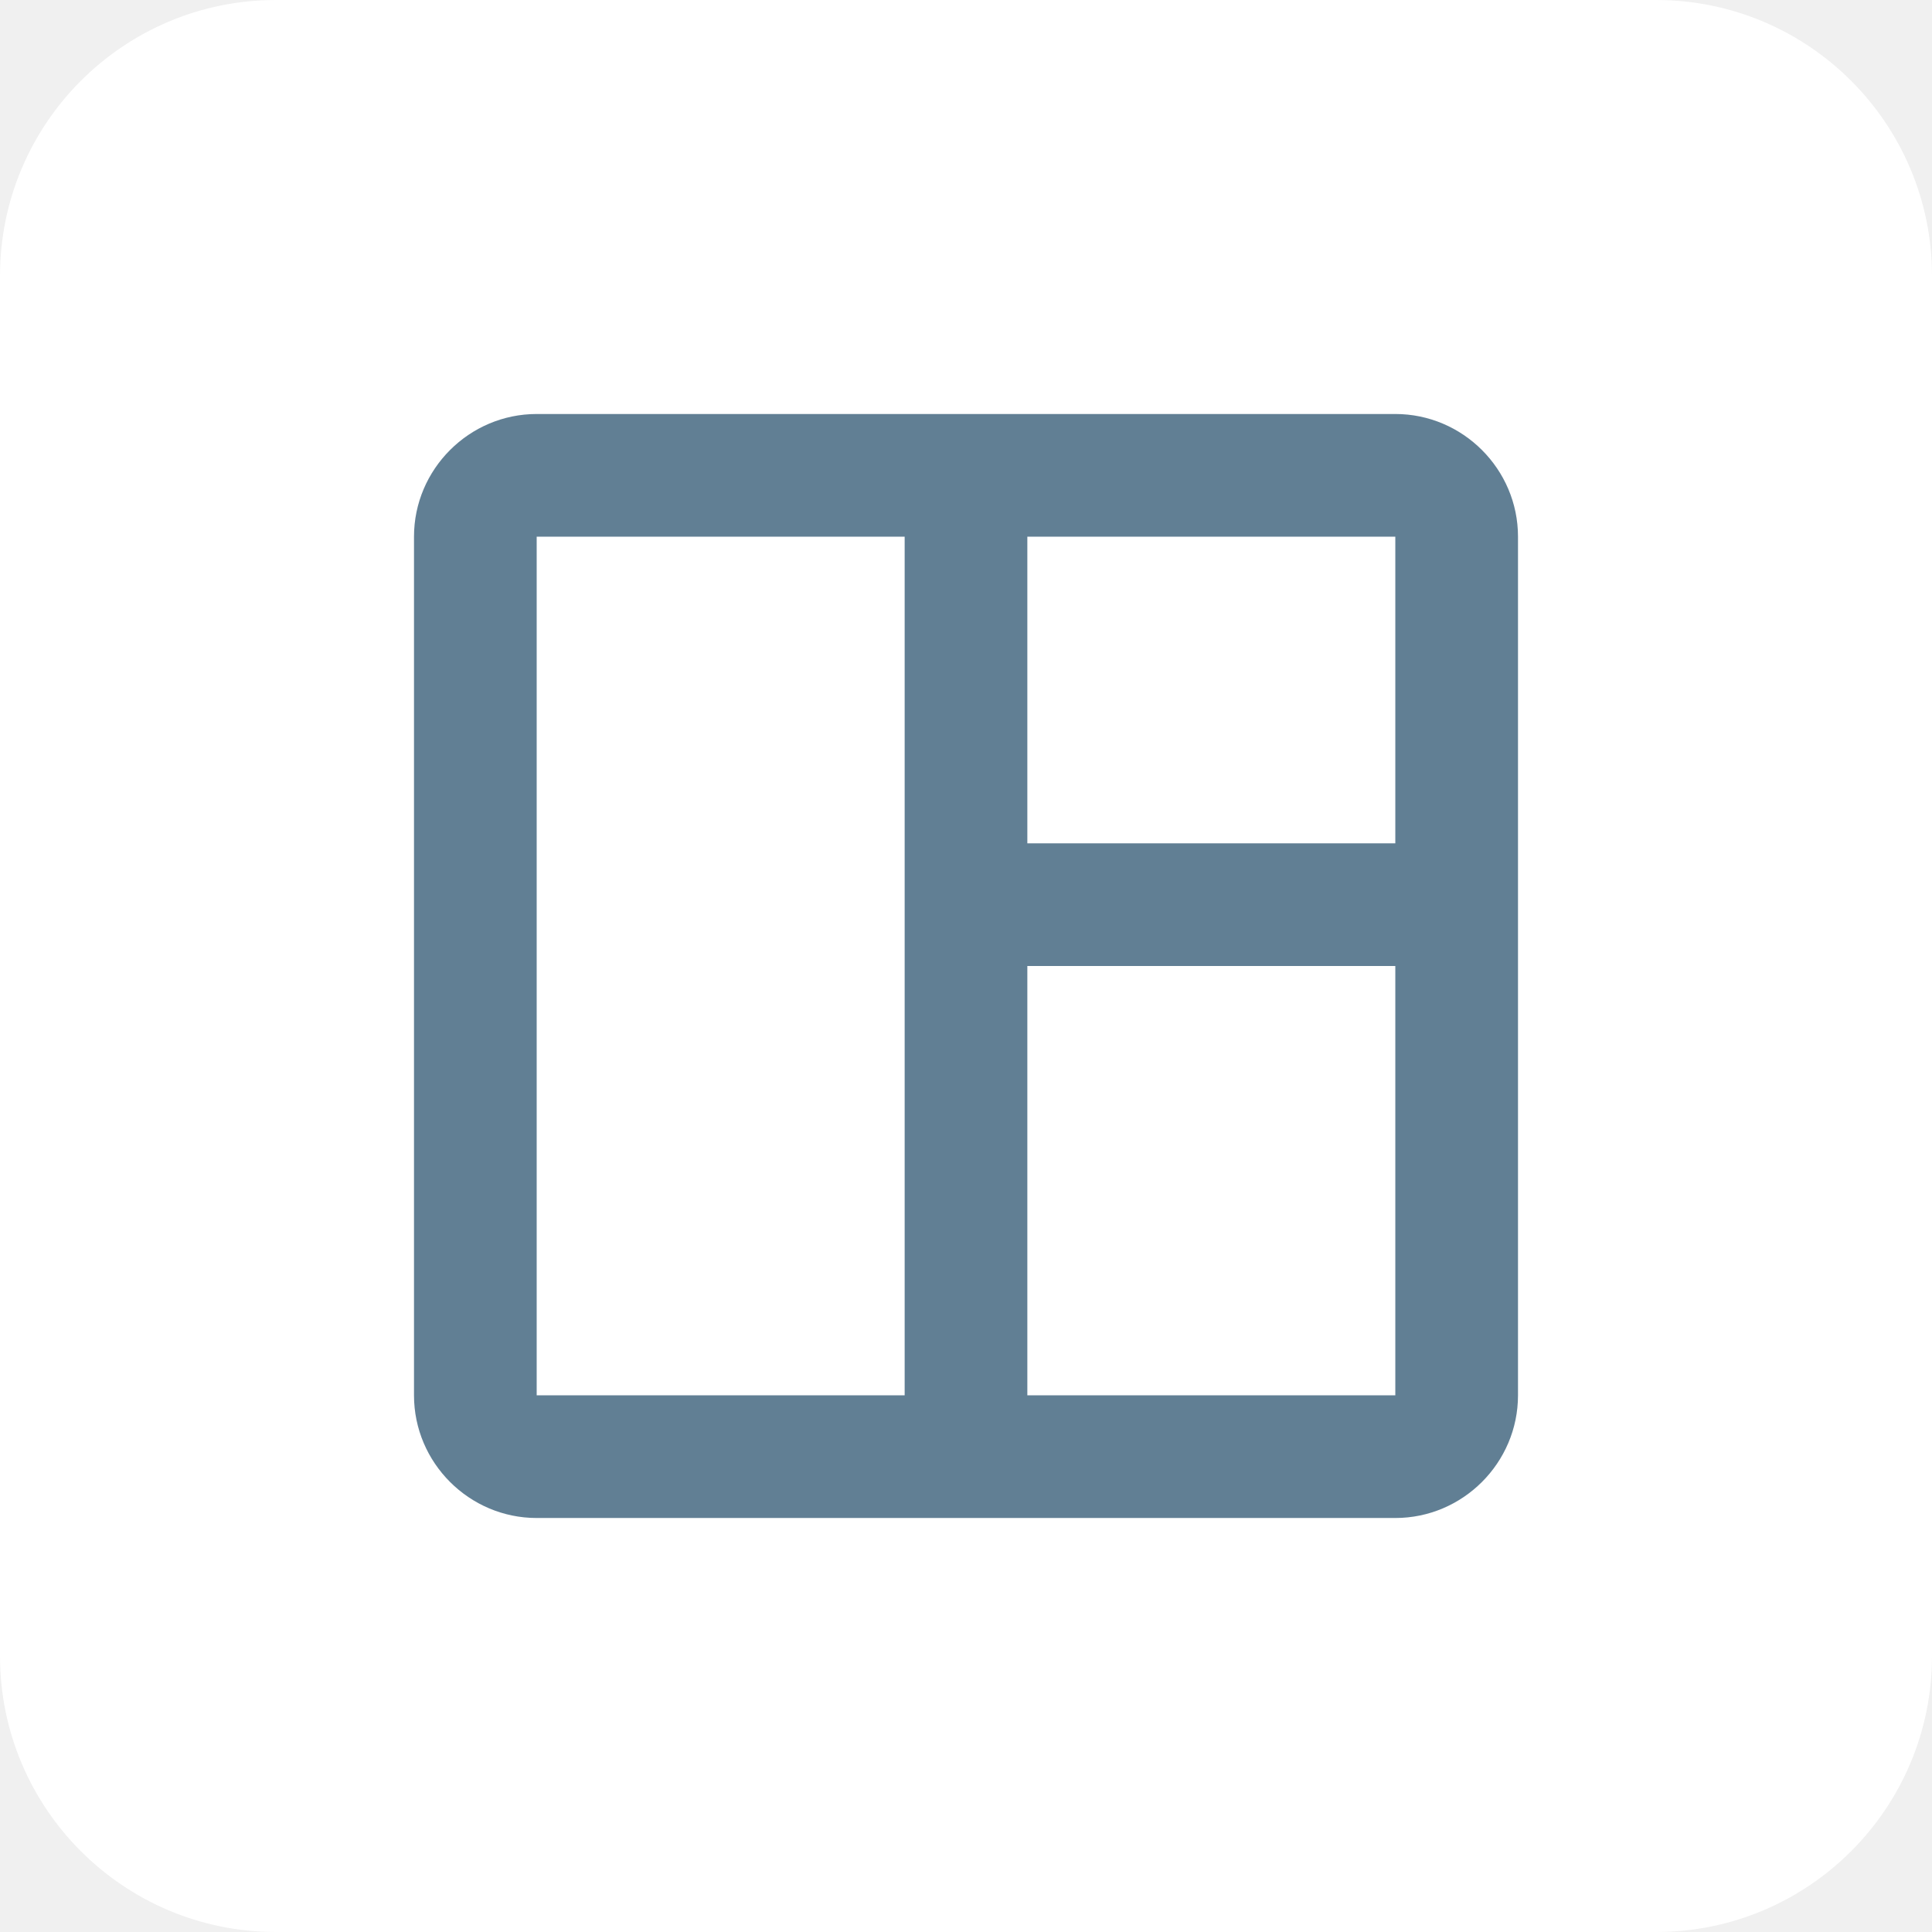
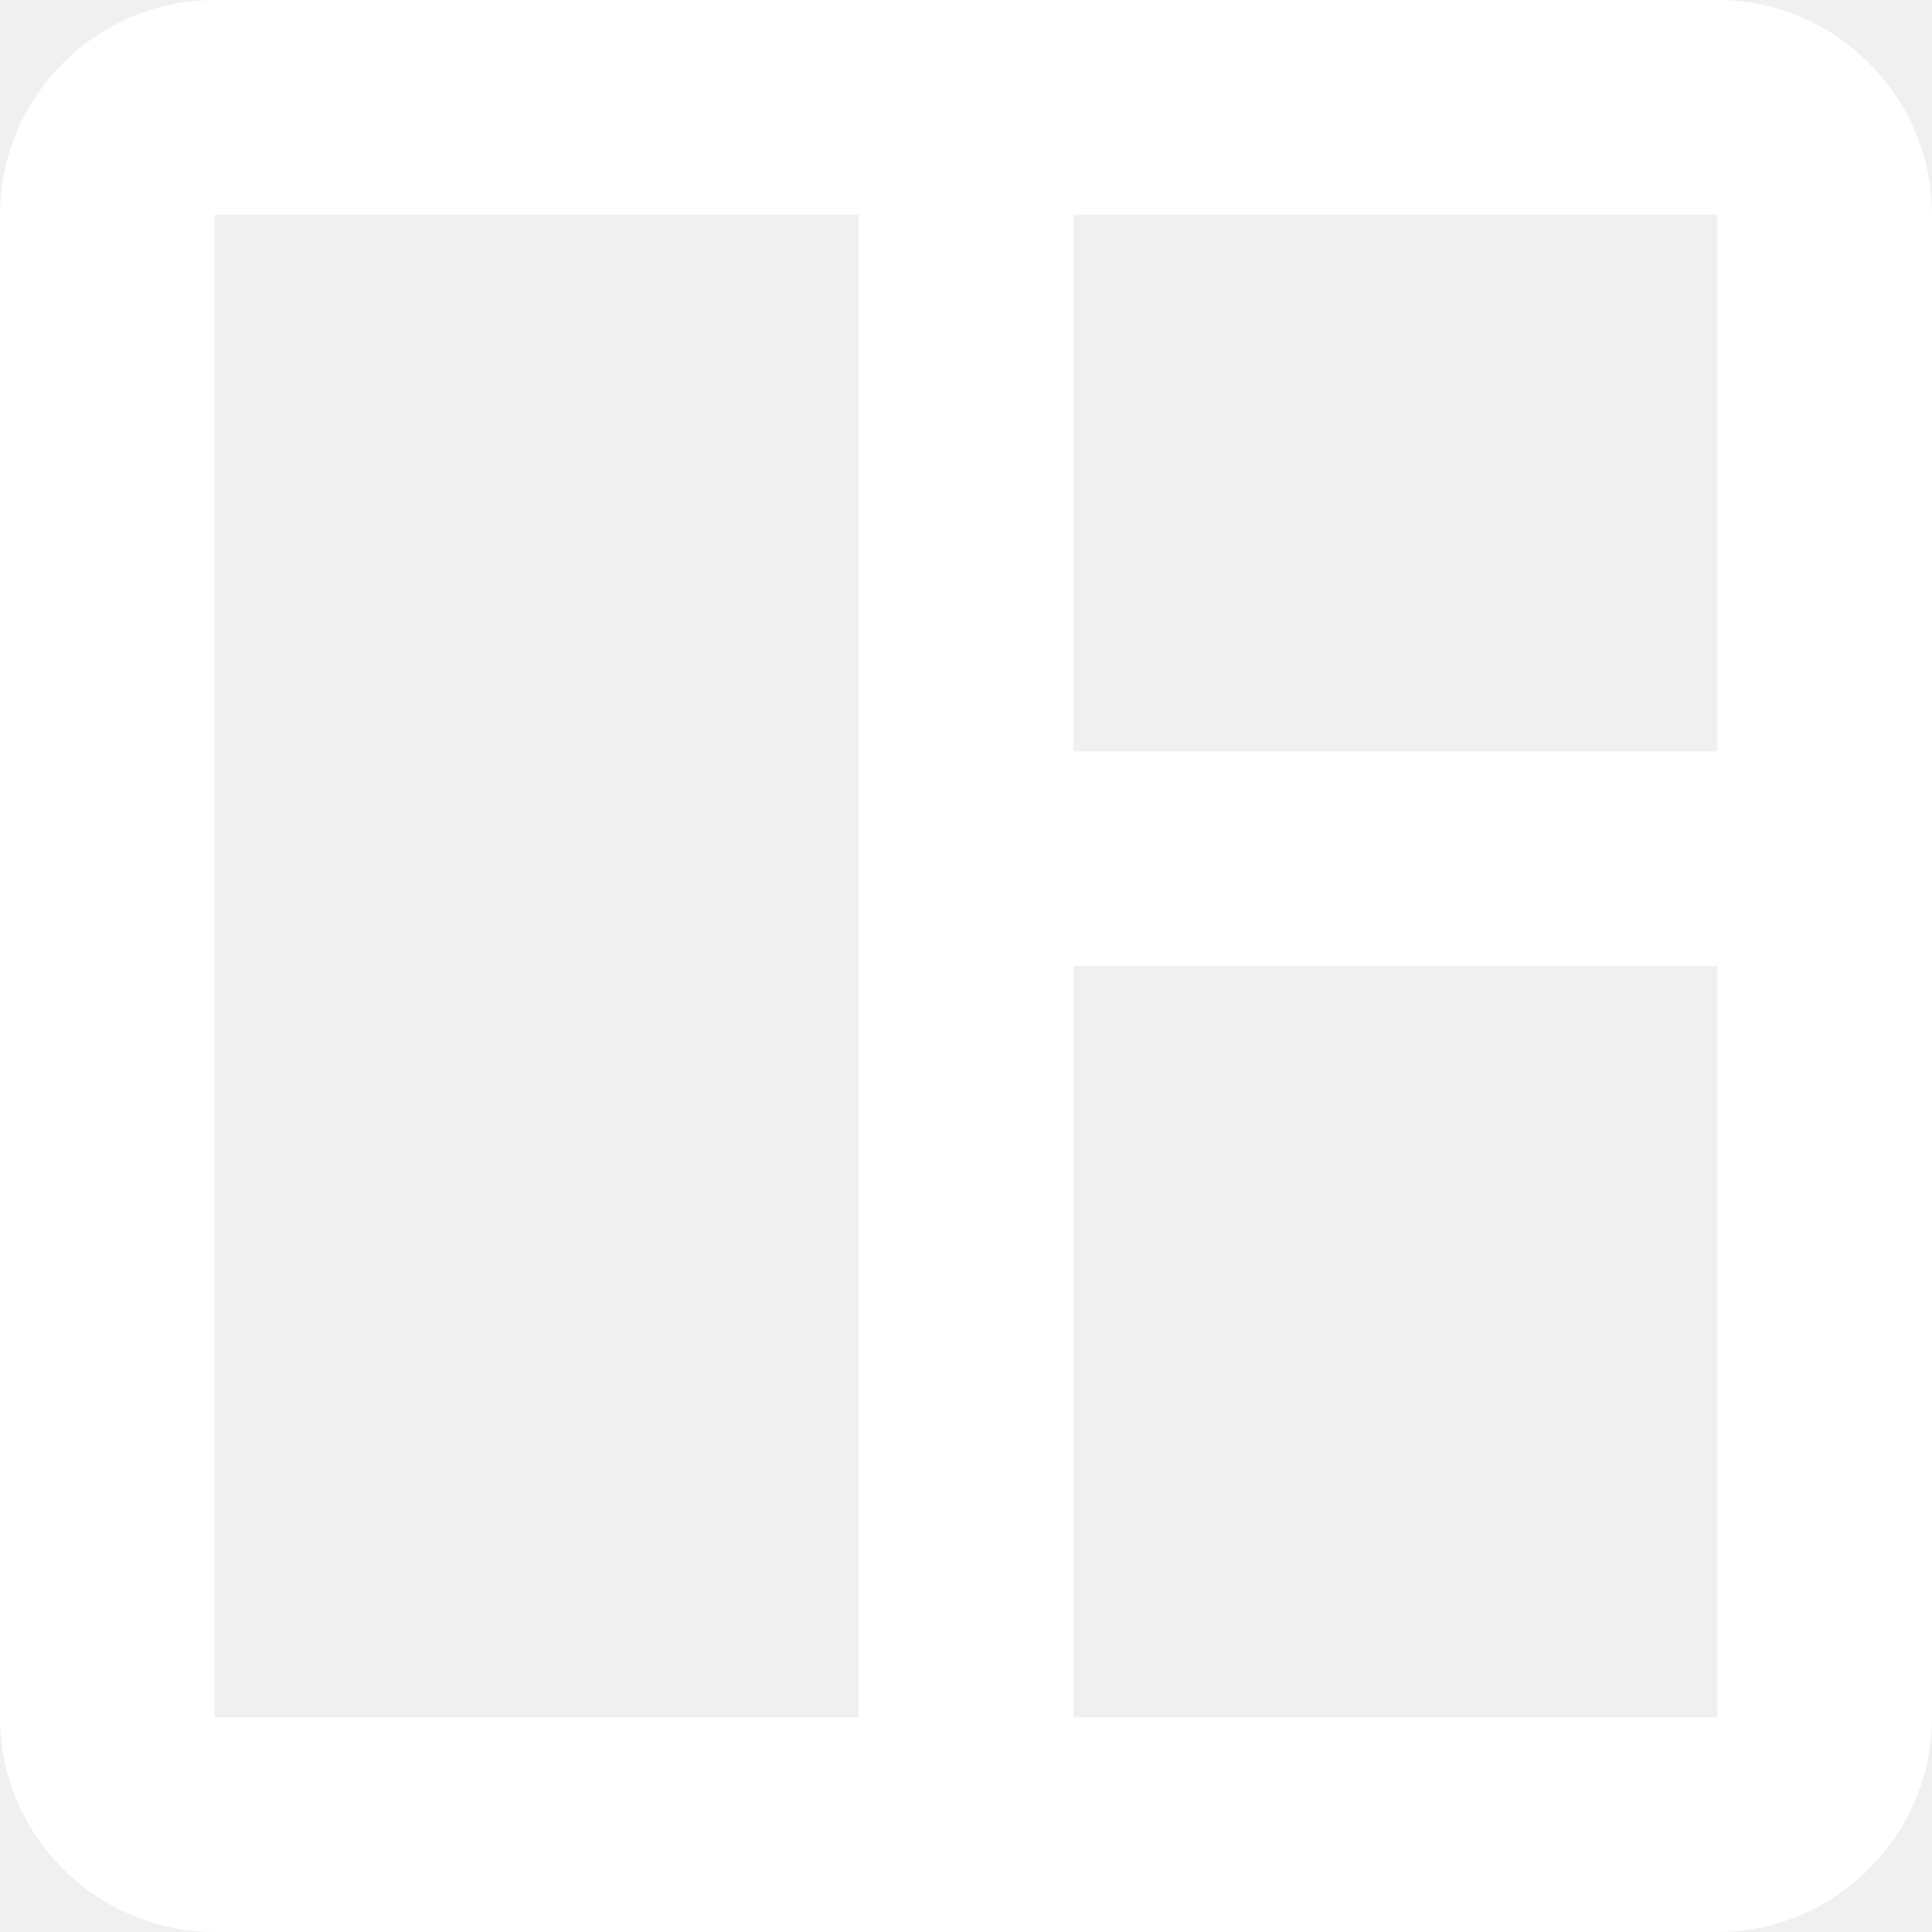
- <svg xmlns="http://www.w3.org/2000/svg" width="56" height="56" viewBox="0 0 56 56" fill="none">
-   <rect width="56" height="56" rx="8" fill="white" />
-   <path d="M40.444 12H15.556C13.6 12 12 13.6 12 15.556V40.444C12 42.4 13.6 44 15.556 44H40.444C42.4 44 44 42.4 44 40.444V15.556C44 13.6 42.4 12 40.444 12ZM15.556 40.444V15.556H26.222V40.444H15.556ZM40.444 40.444H29.778V28H40.444V40.444ZM40.444 24.444H29.778V15.556H40.444V24.444Z" fill="#617F94" />
+ <svg xmlns="http://www.w3.org/2000/svg" width="32" height="32" viewBox="0 0 32 32" fill="none">
+   <path d="M28.444 0H3.556C1.6 0 0 1.6 0 3.556V28.444C0 30.4 1.6 32 3.556 32H28.444C30.4 32 32 30.4 32 28.444V3.556C32 1.6 30.4 0 28.444 0ZM3.556 28.444V3.556H14.222V28.444H3.556ZM28.444 28.444H17.778V16H28.444V28.444ZM28.444 12.444H17.778V3.556H28.444V12.444Z" fill="white" />
</svg>
